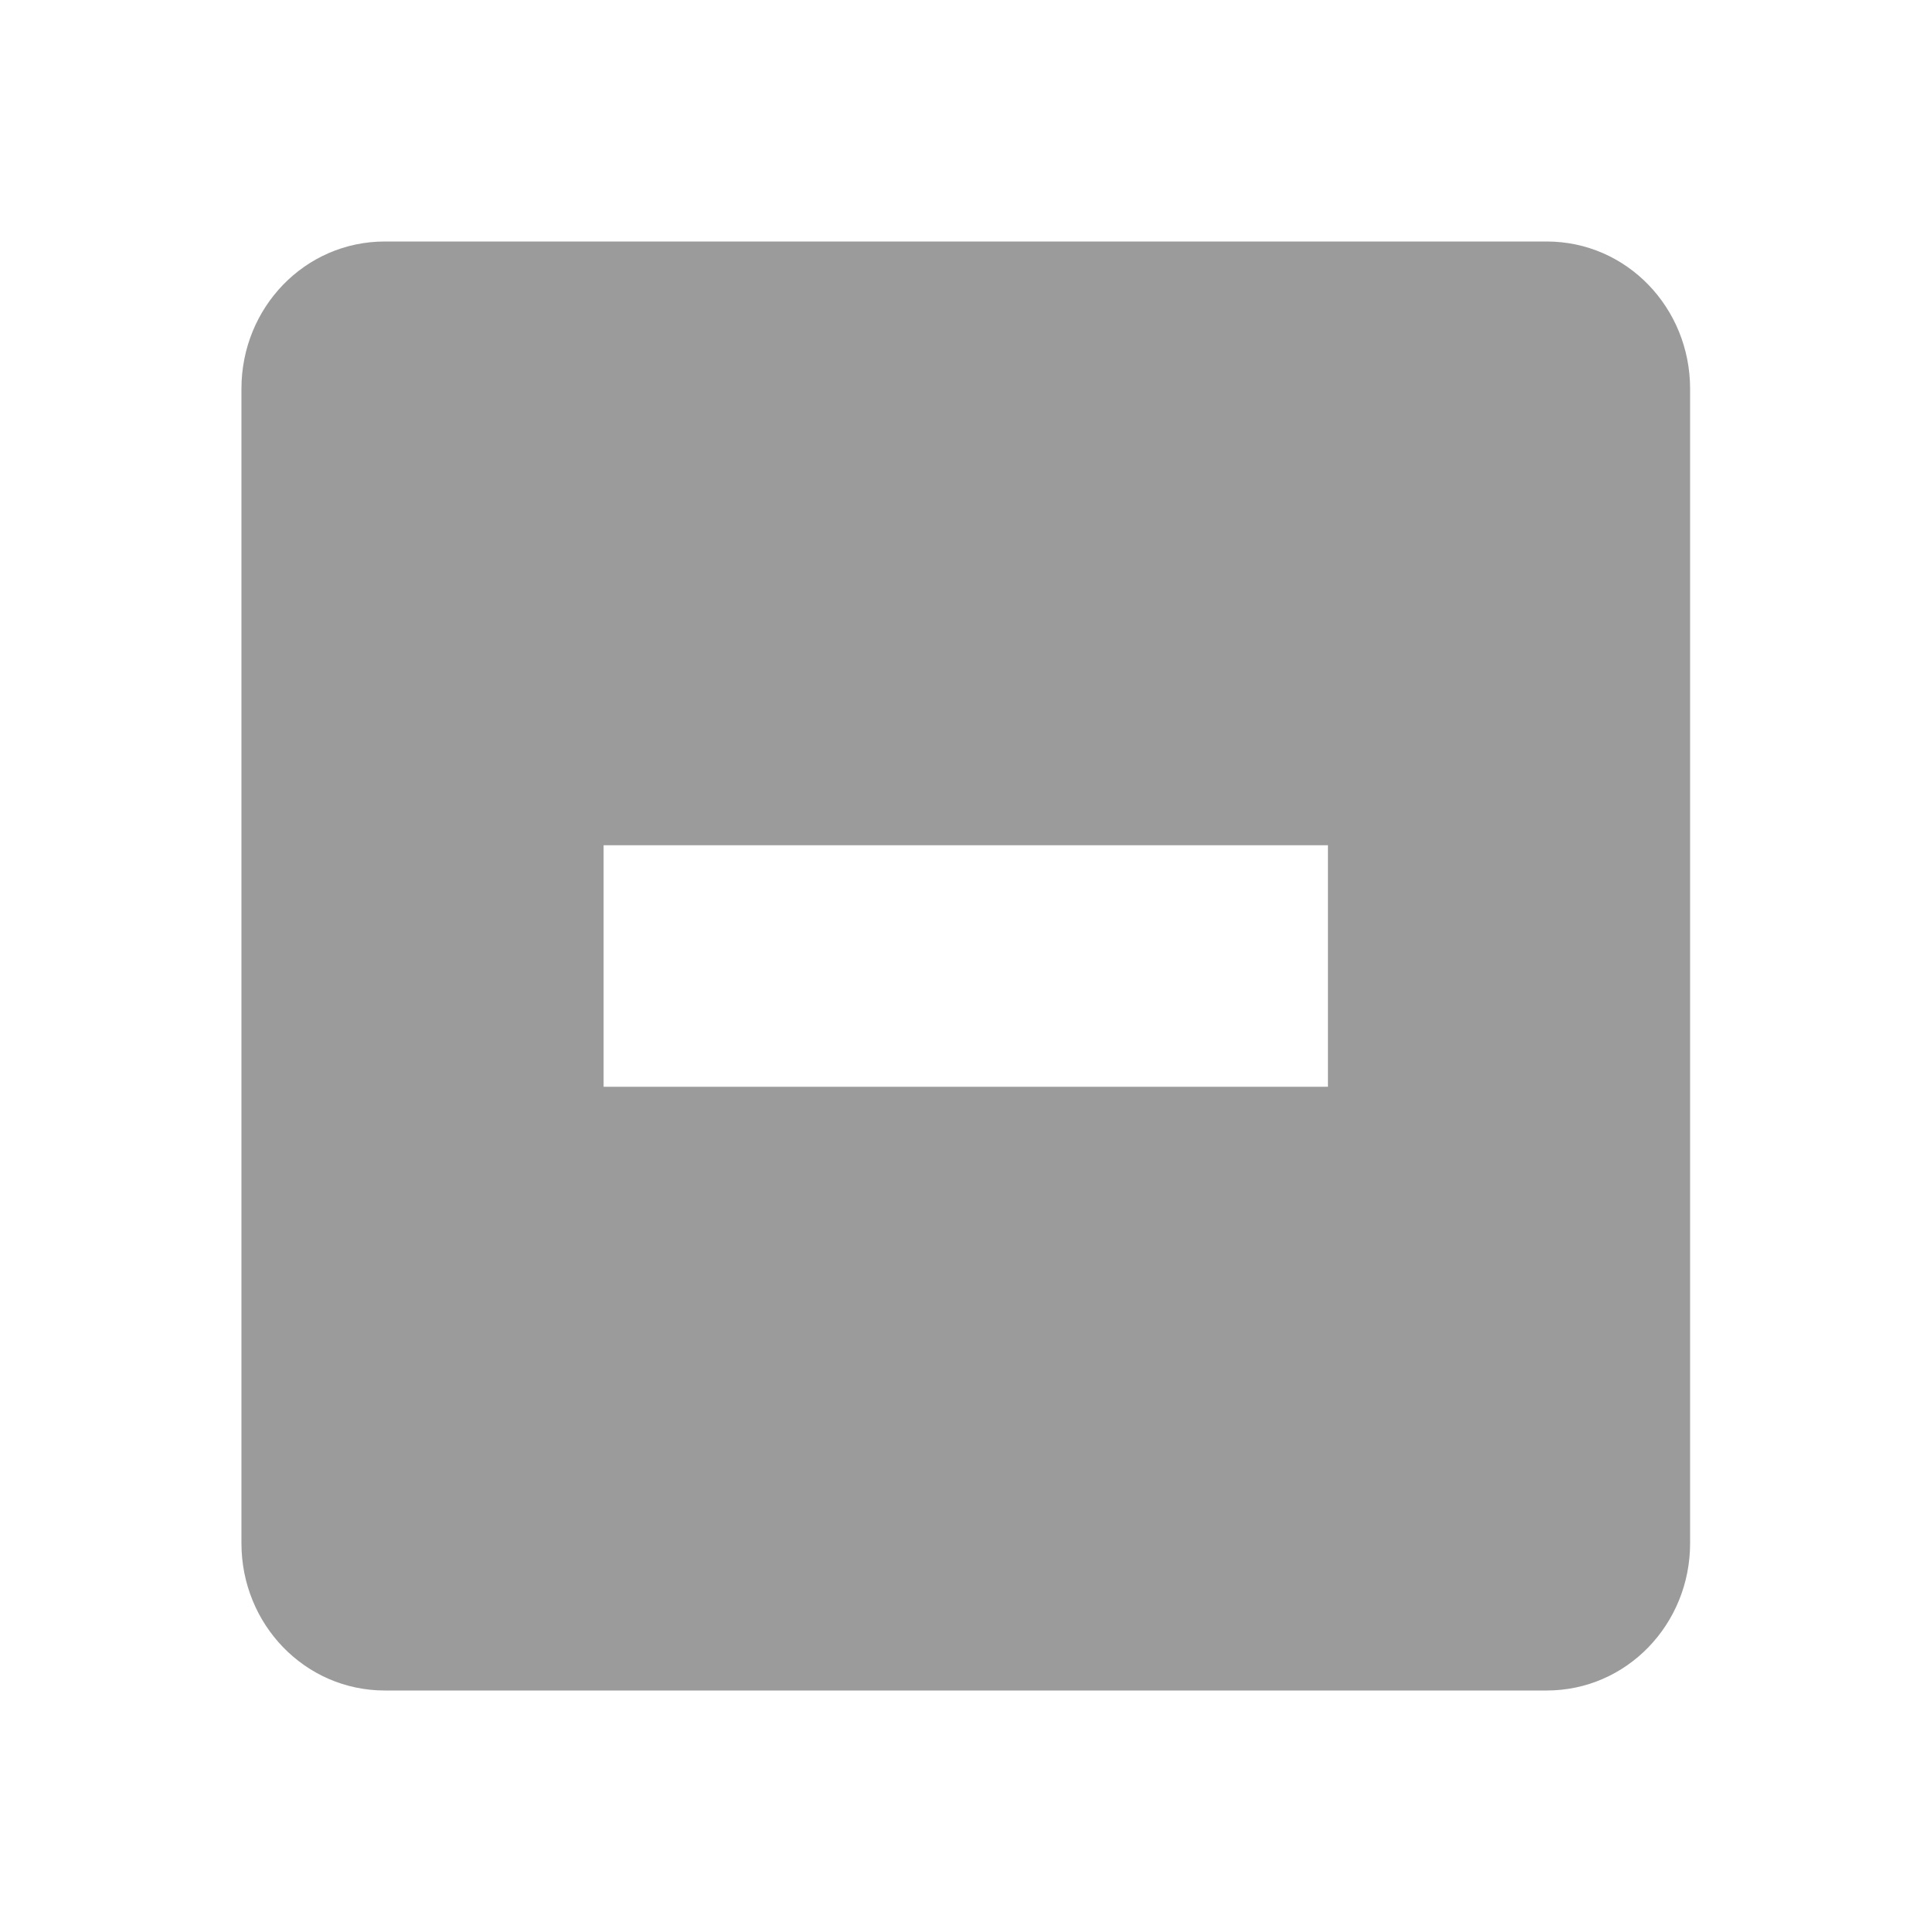
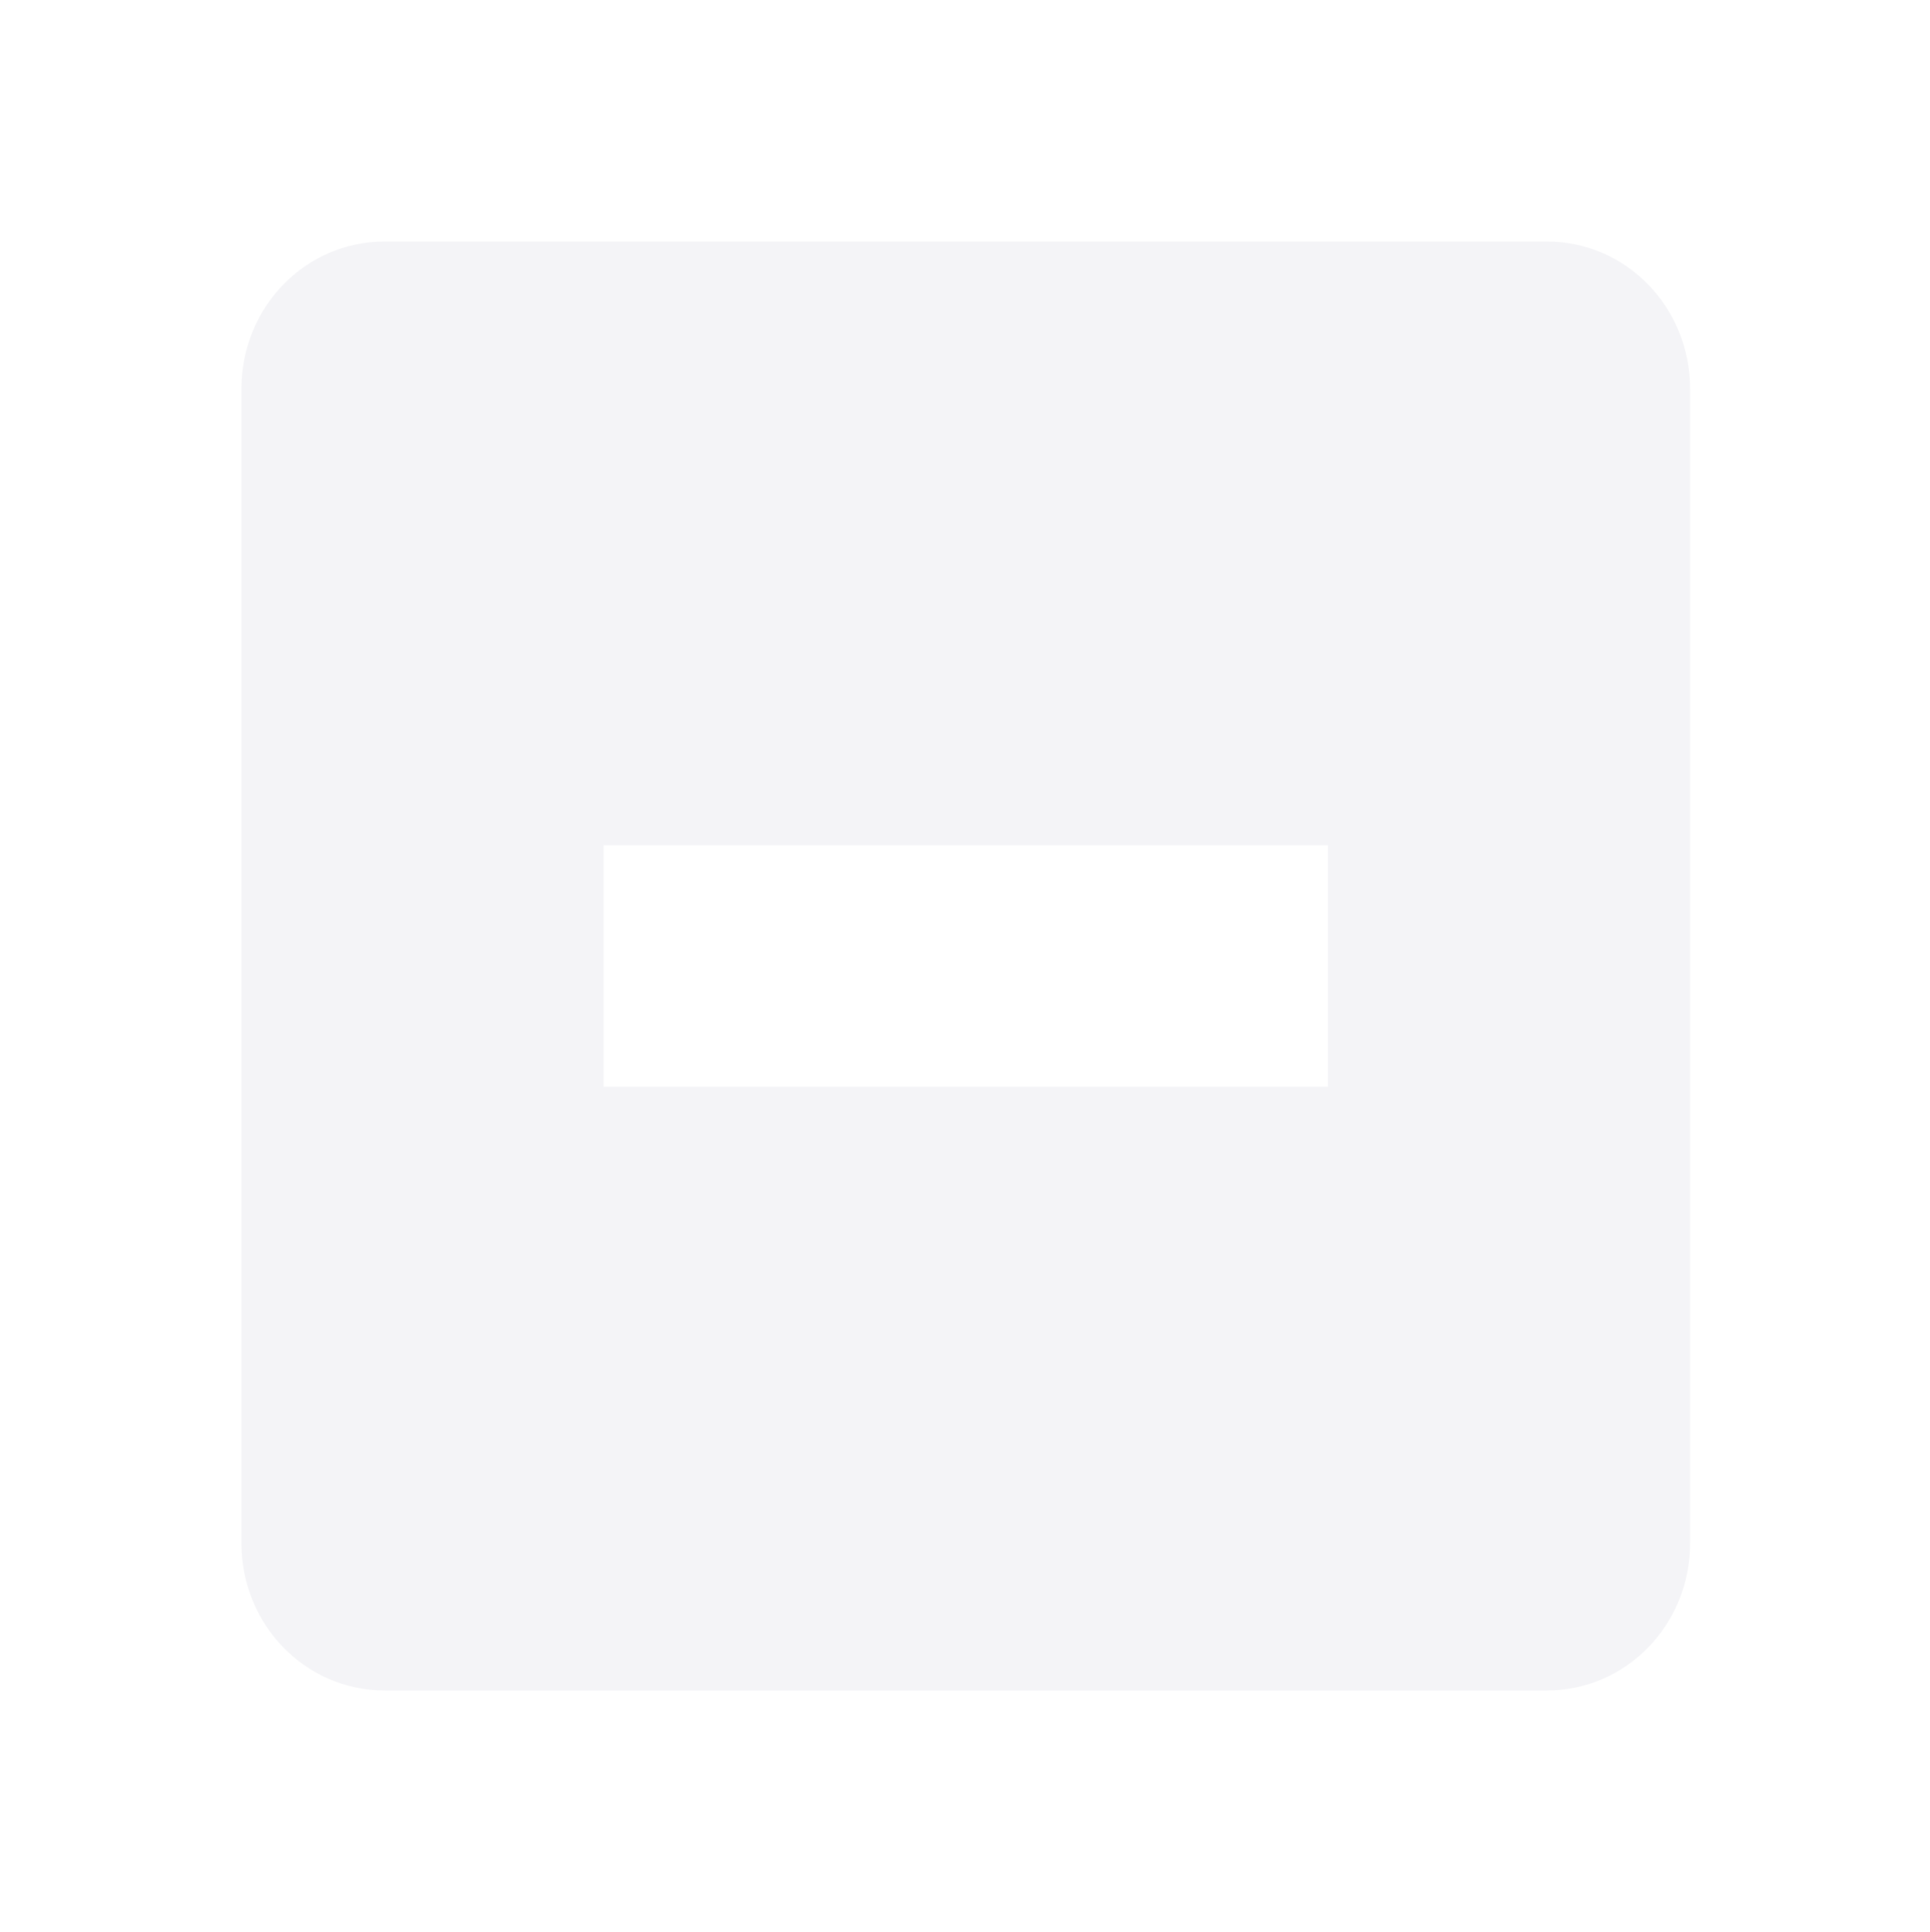
<svg xmlns="http://www.w3.org/2000/svg" width="15.982" height="16">
-   <path d="M3.188 2C2.524 2 2 2.549 2 3.219v9.562C2 13.451 2.525 14 3.188 14h9.624c.663 0 1.188-.549 1.188-1.219V3.22C14 2.549 13.475 2 12.812 2zM5 7h6v2H5z" style="marker:none" color="#bebebe" overflow="visible" fill="#9b9b9b" />
+   <path d="M3.188 2C2.524 2 2 2.549 2 3.219v9.562C2 13.451 2.525 14 3.188 14h9.624c.663 0 1.188-.549 1.188-1.219V3.22C14 2.549 13.475 2 12.812 2zM5 7h6v2H5z" style="marker:none" color="#f4f4f7" overflow="visible" fill="#f4f4f7" />
</svg>
